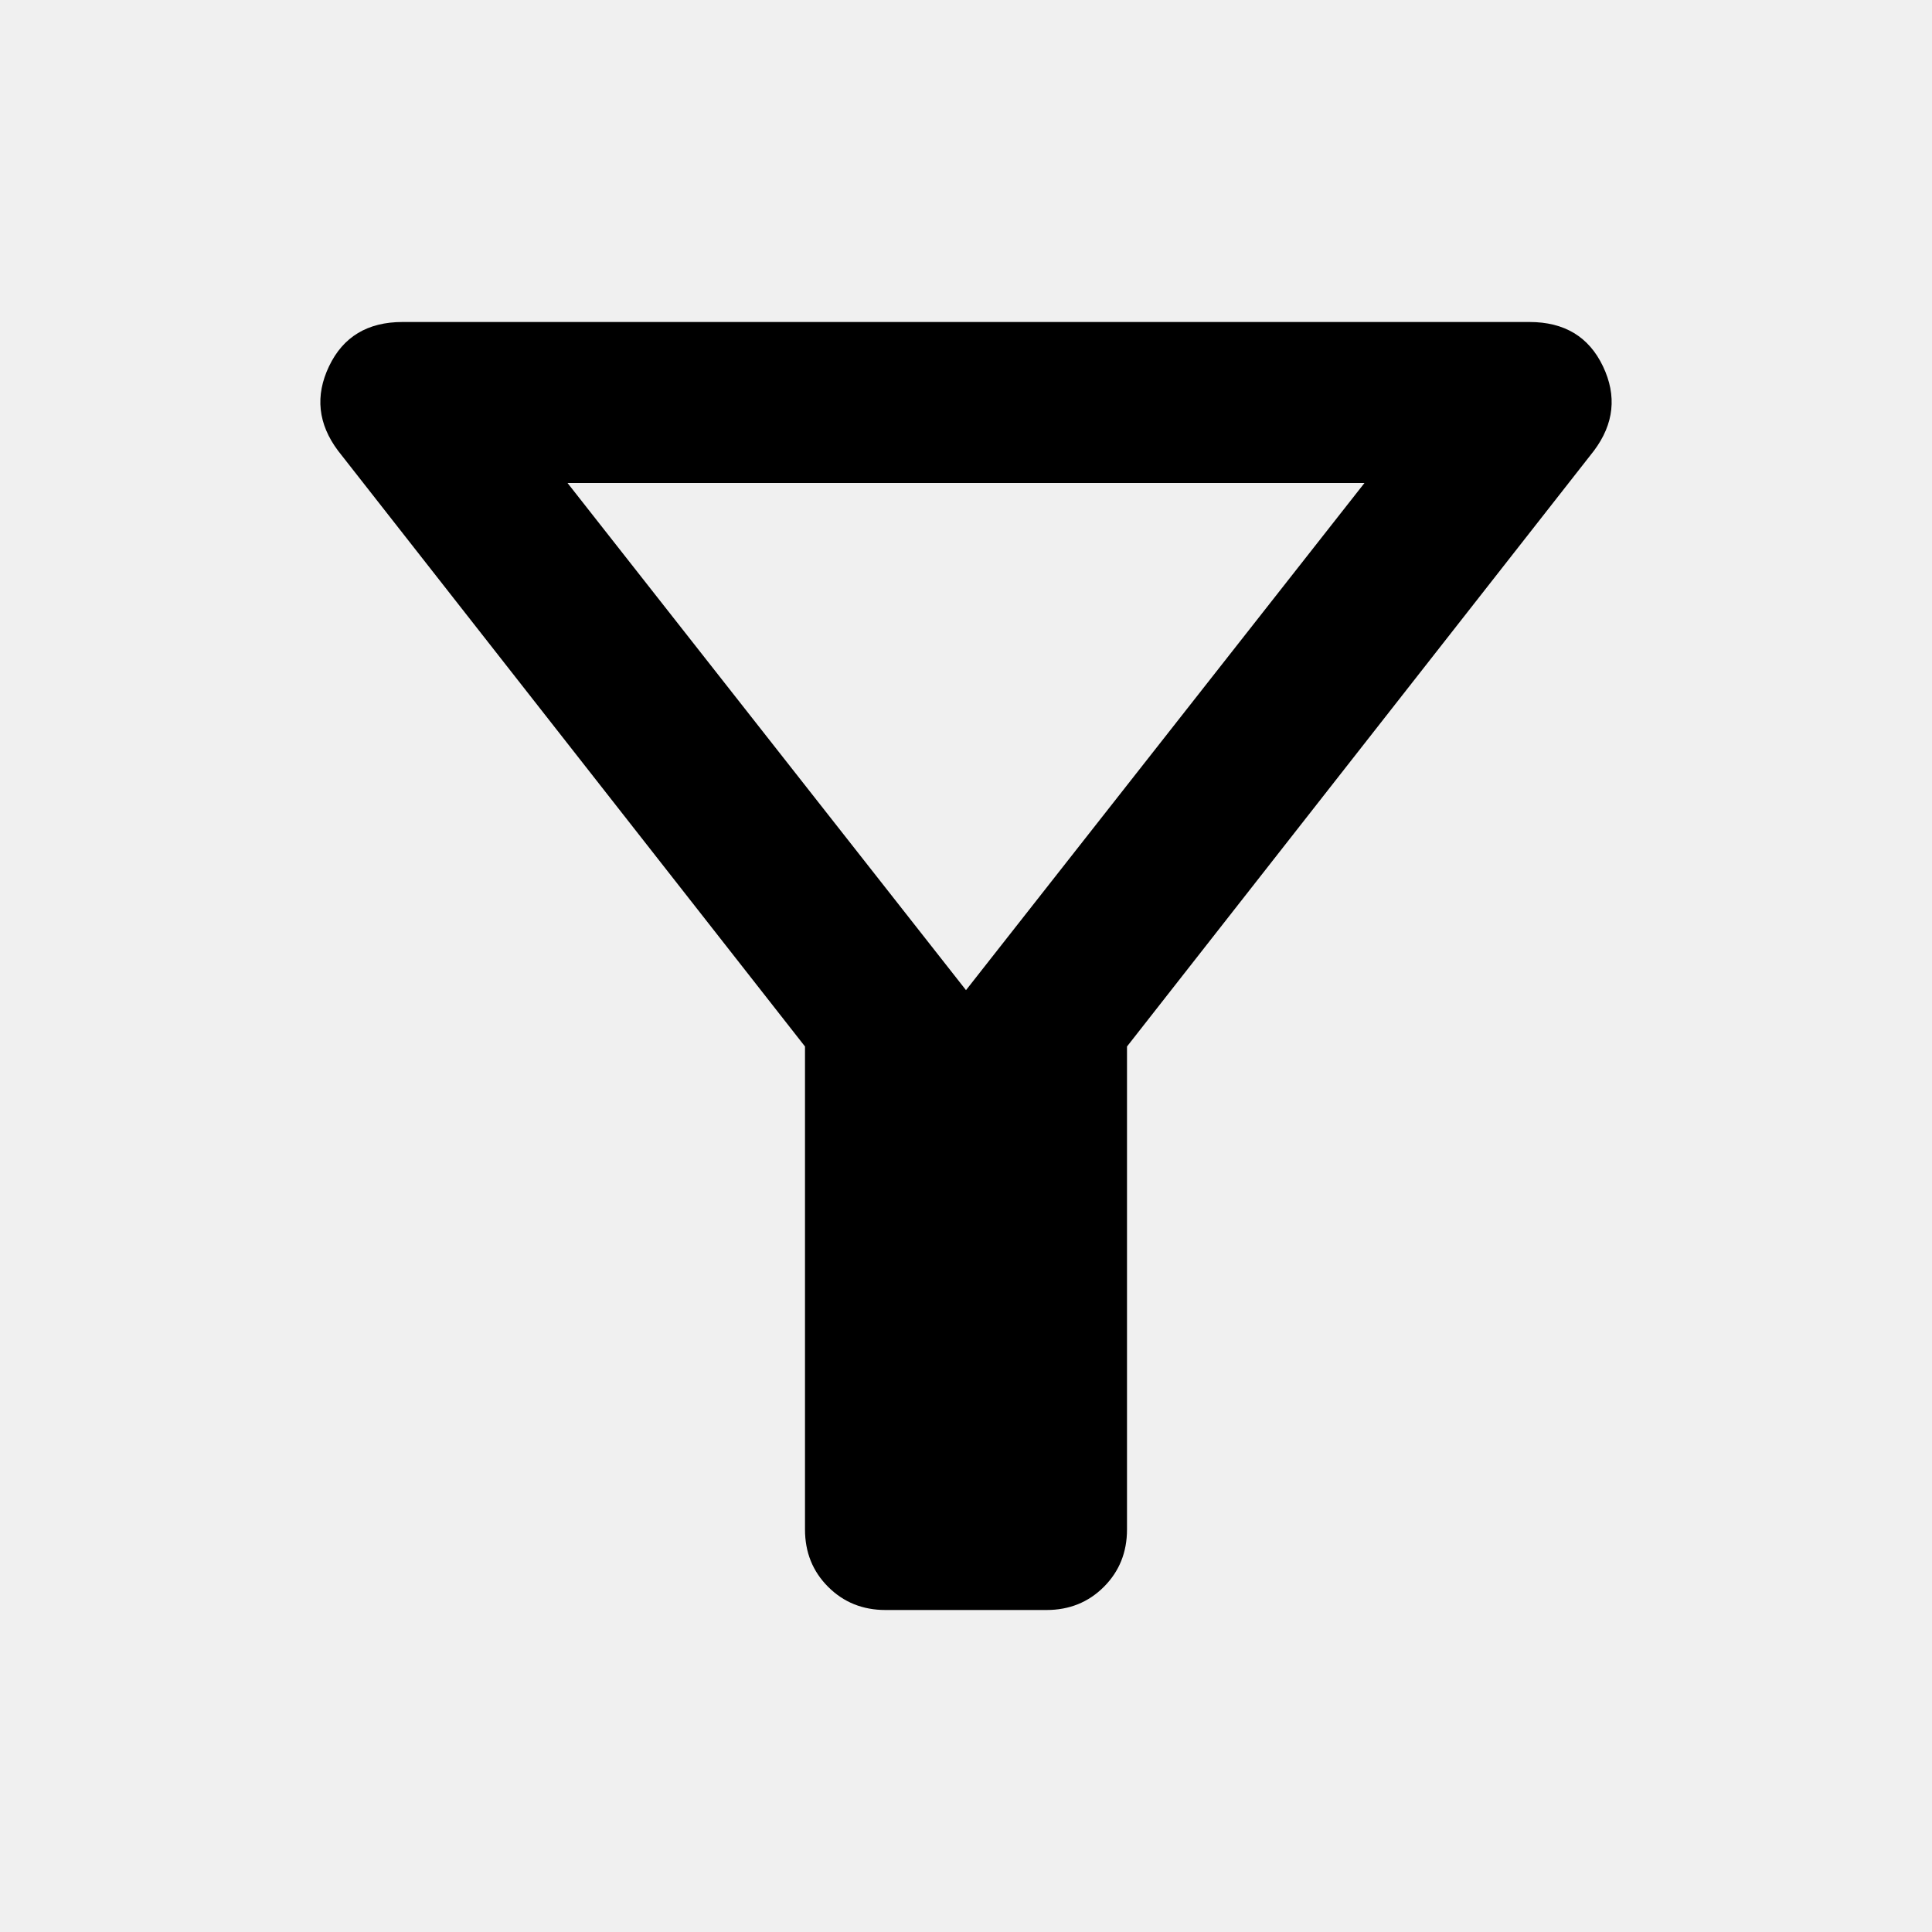
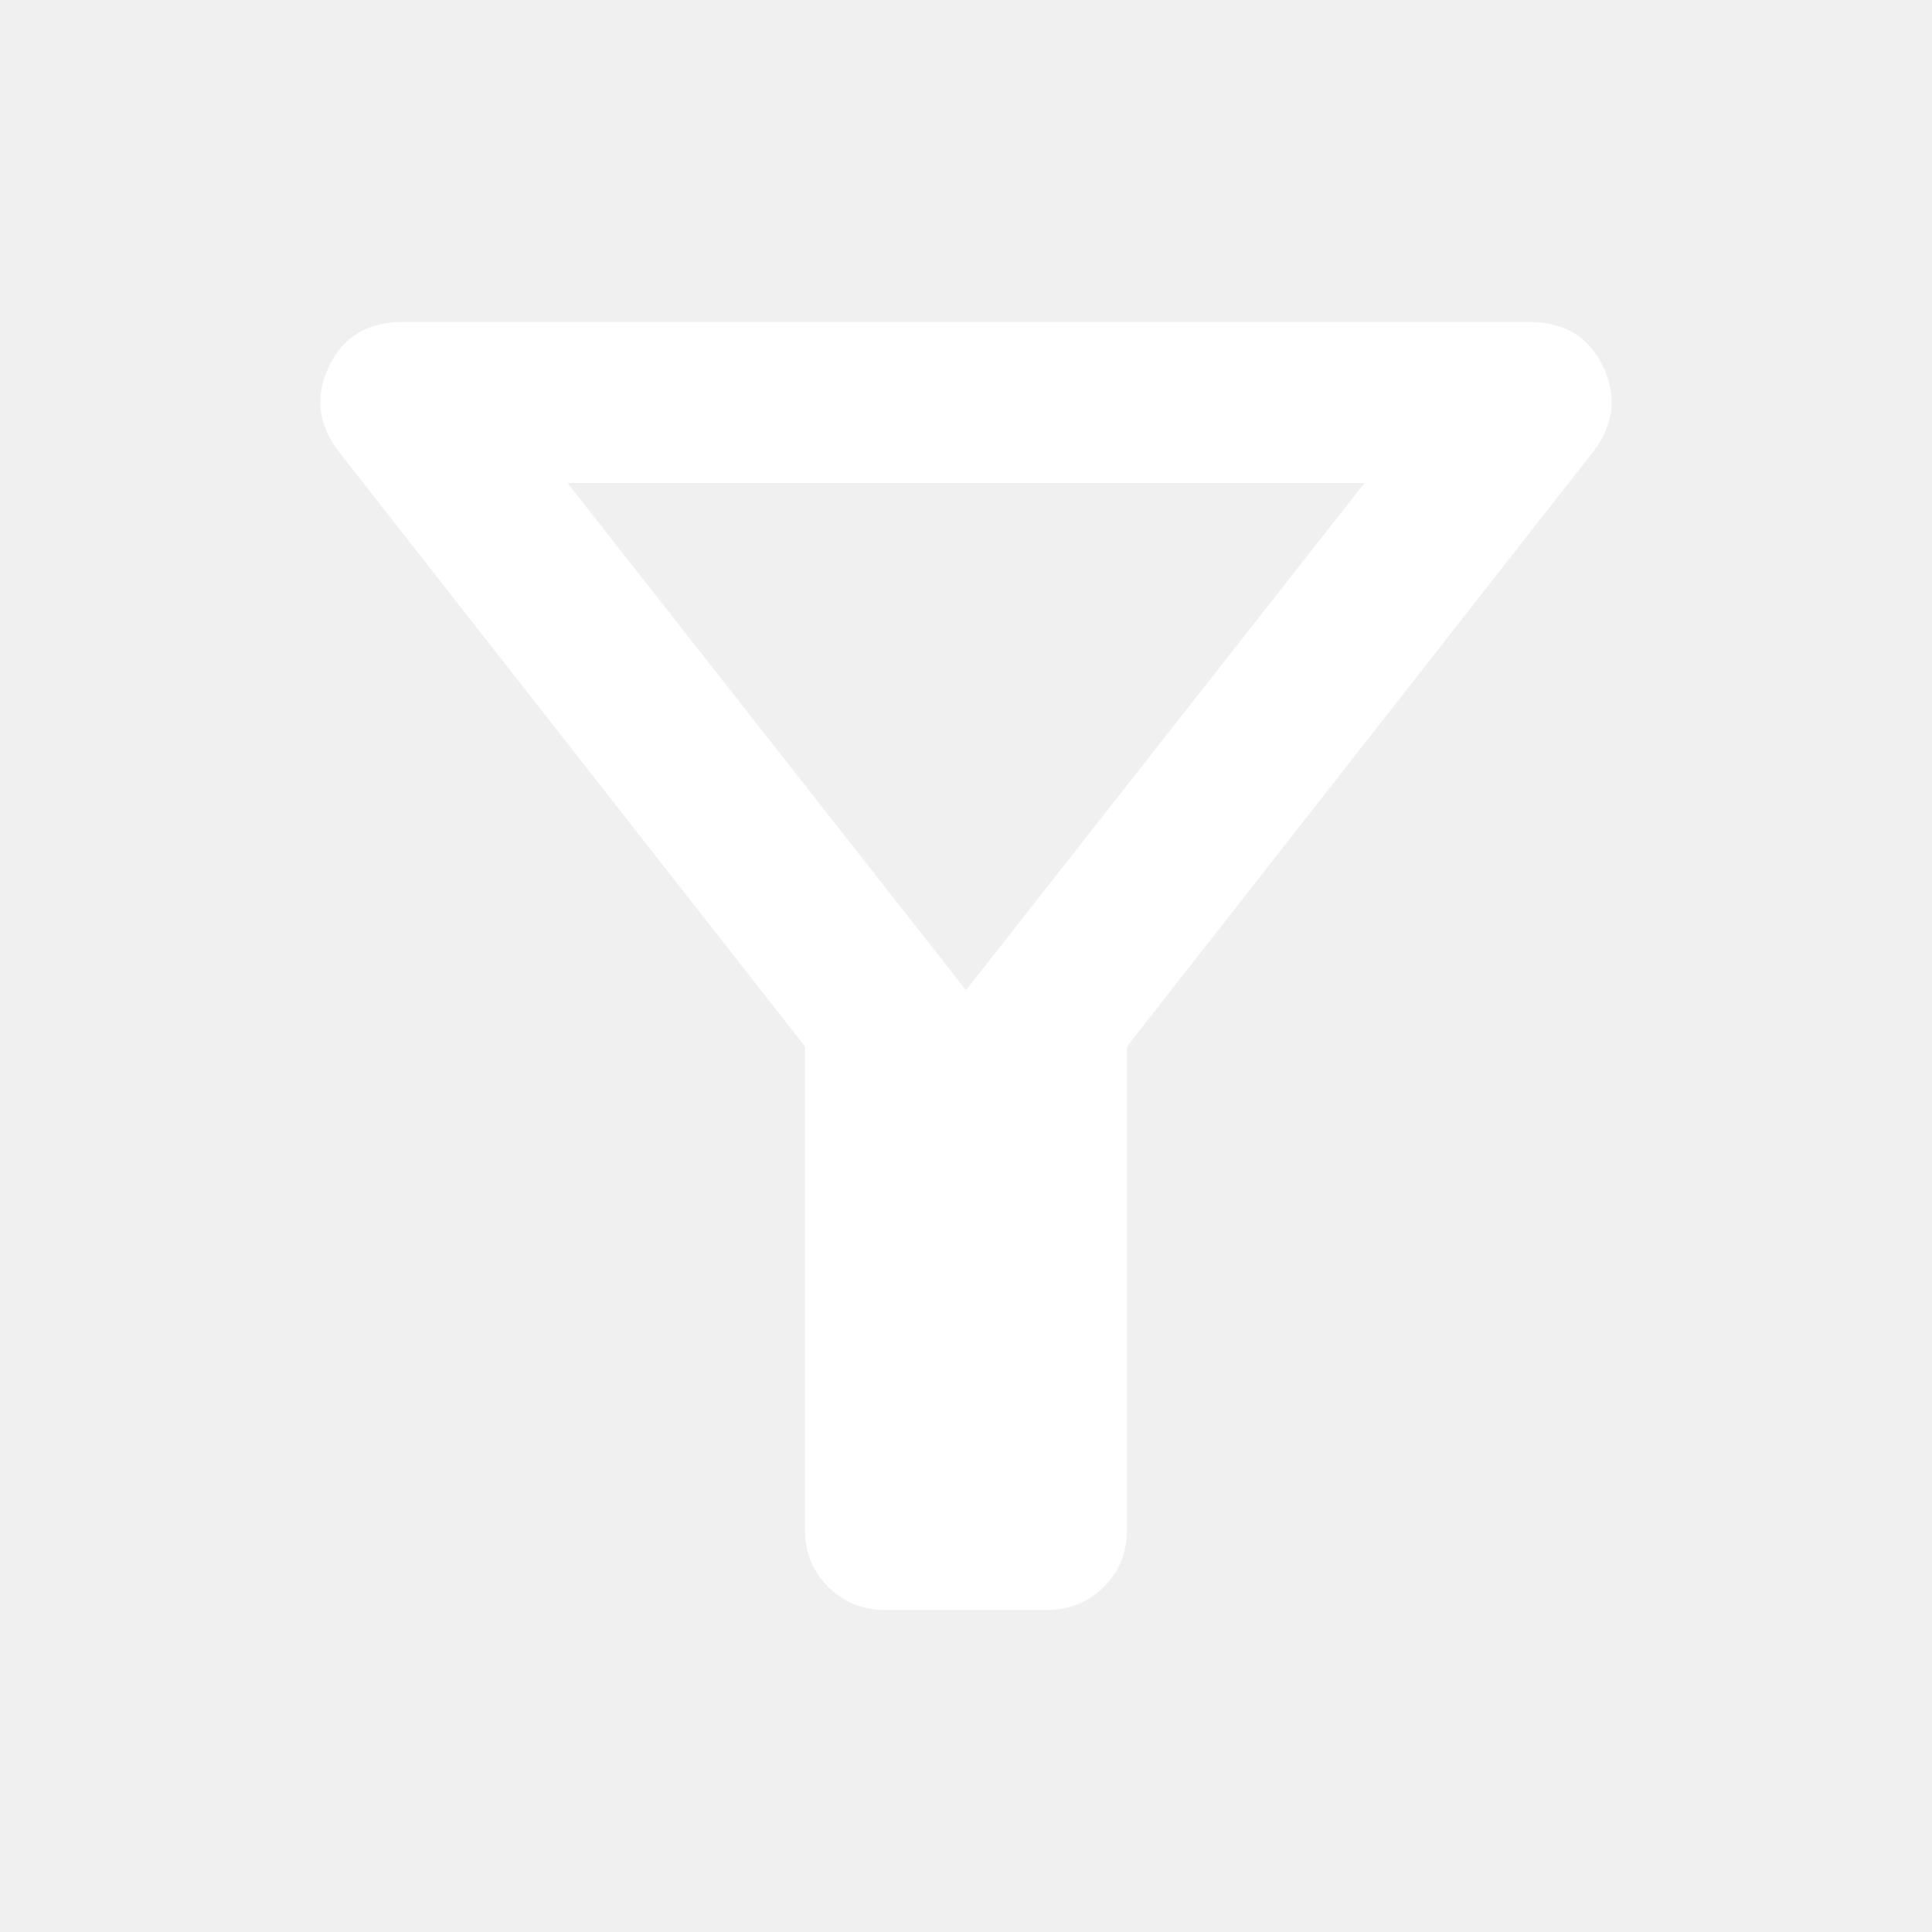
- <svg xmlns="http://www.w3.org/2000/svg" height="24" viewBox="0 -960 960 960" width="24">
+ <svg xmlns="http://www.w3.org/2000/svg" fill="#FFFFFF" height="24" viewBox="0 -960 960 960" width="24">
  <path d="M440-160q-17 0-28.5-11.5T400-200v-240L168-736q-15-20-4.5-42t36.5-22h560q26 0 36.5 22t-4.5 42L560-440v240q0 17-11.5 28.5T520-160h-80Zm40-308 198-252H282l198 252Zm0 0Z" />
</svg>
